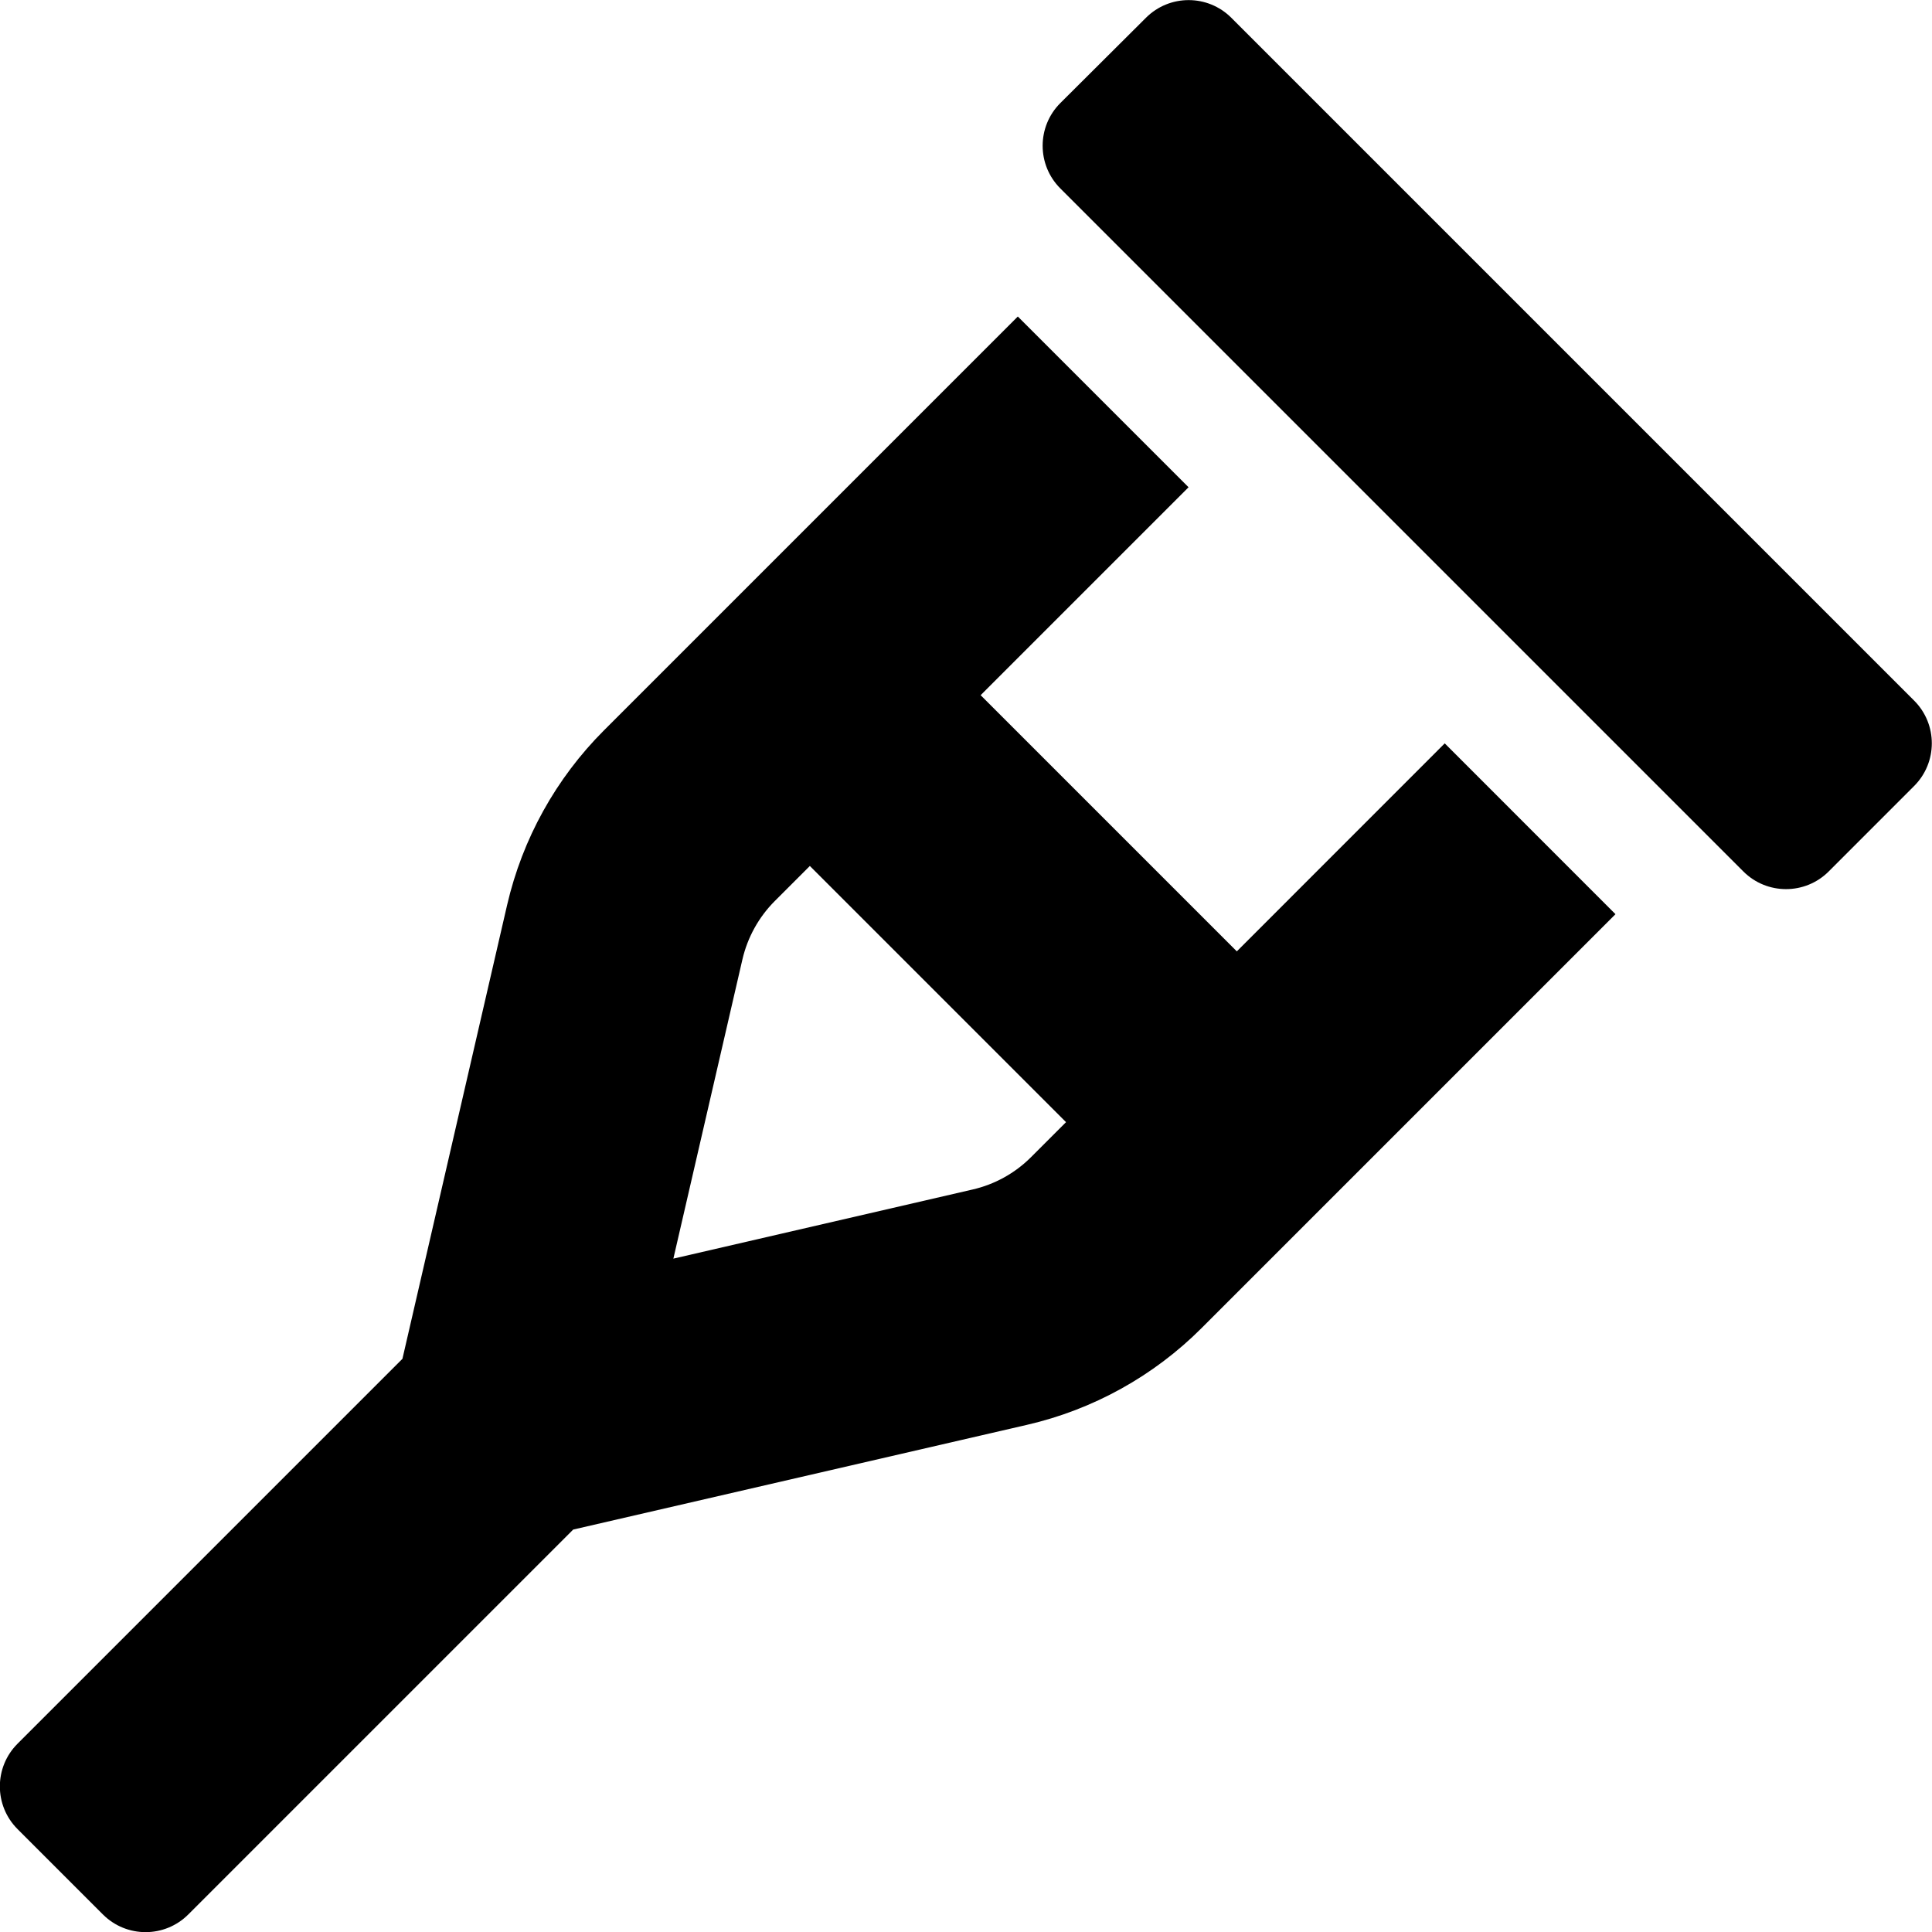
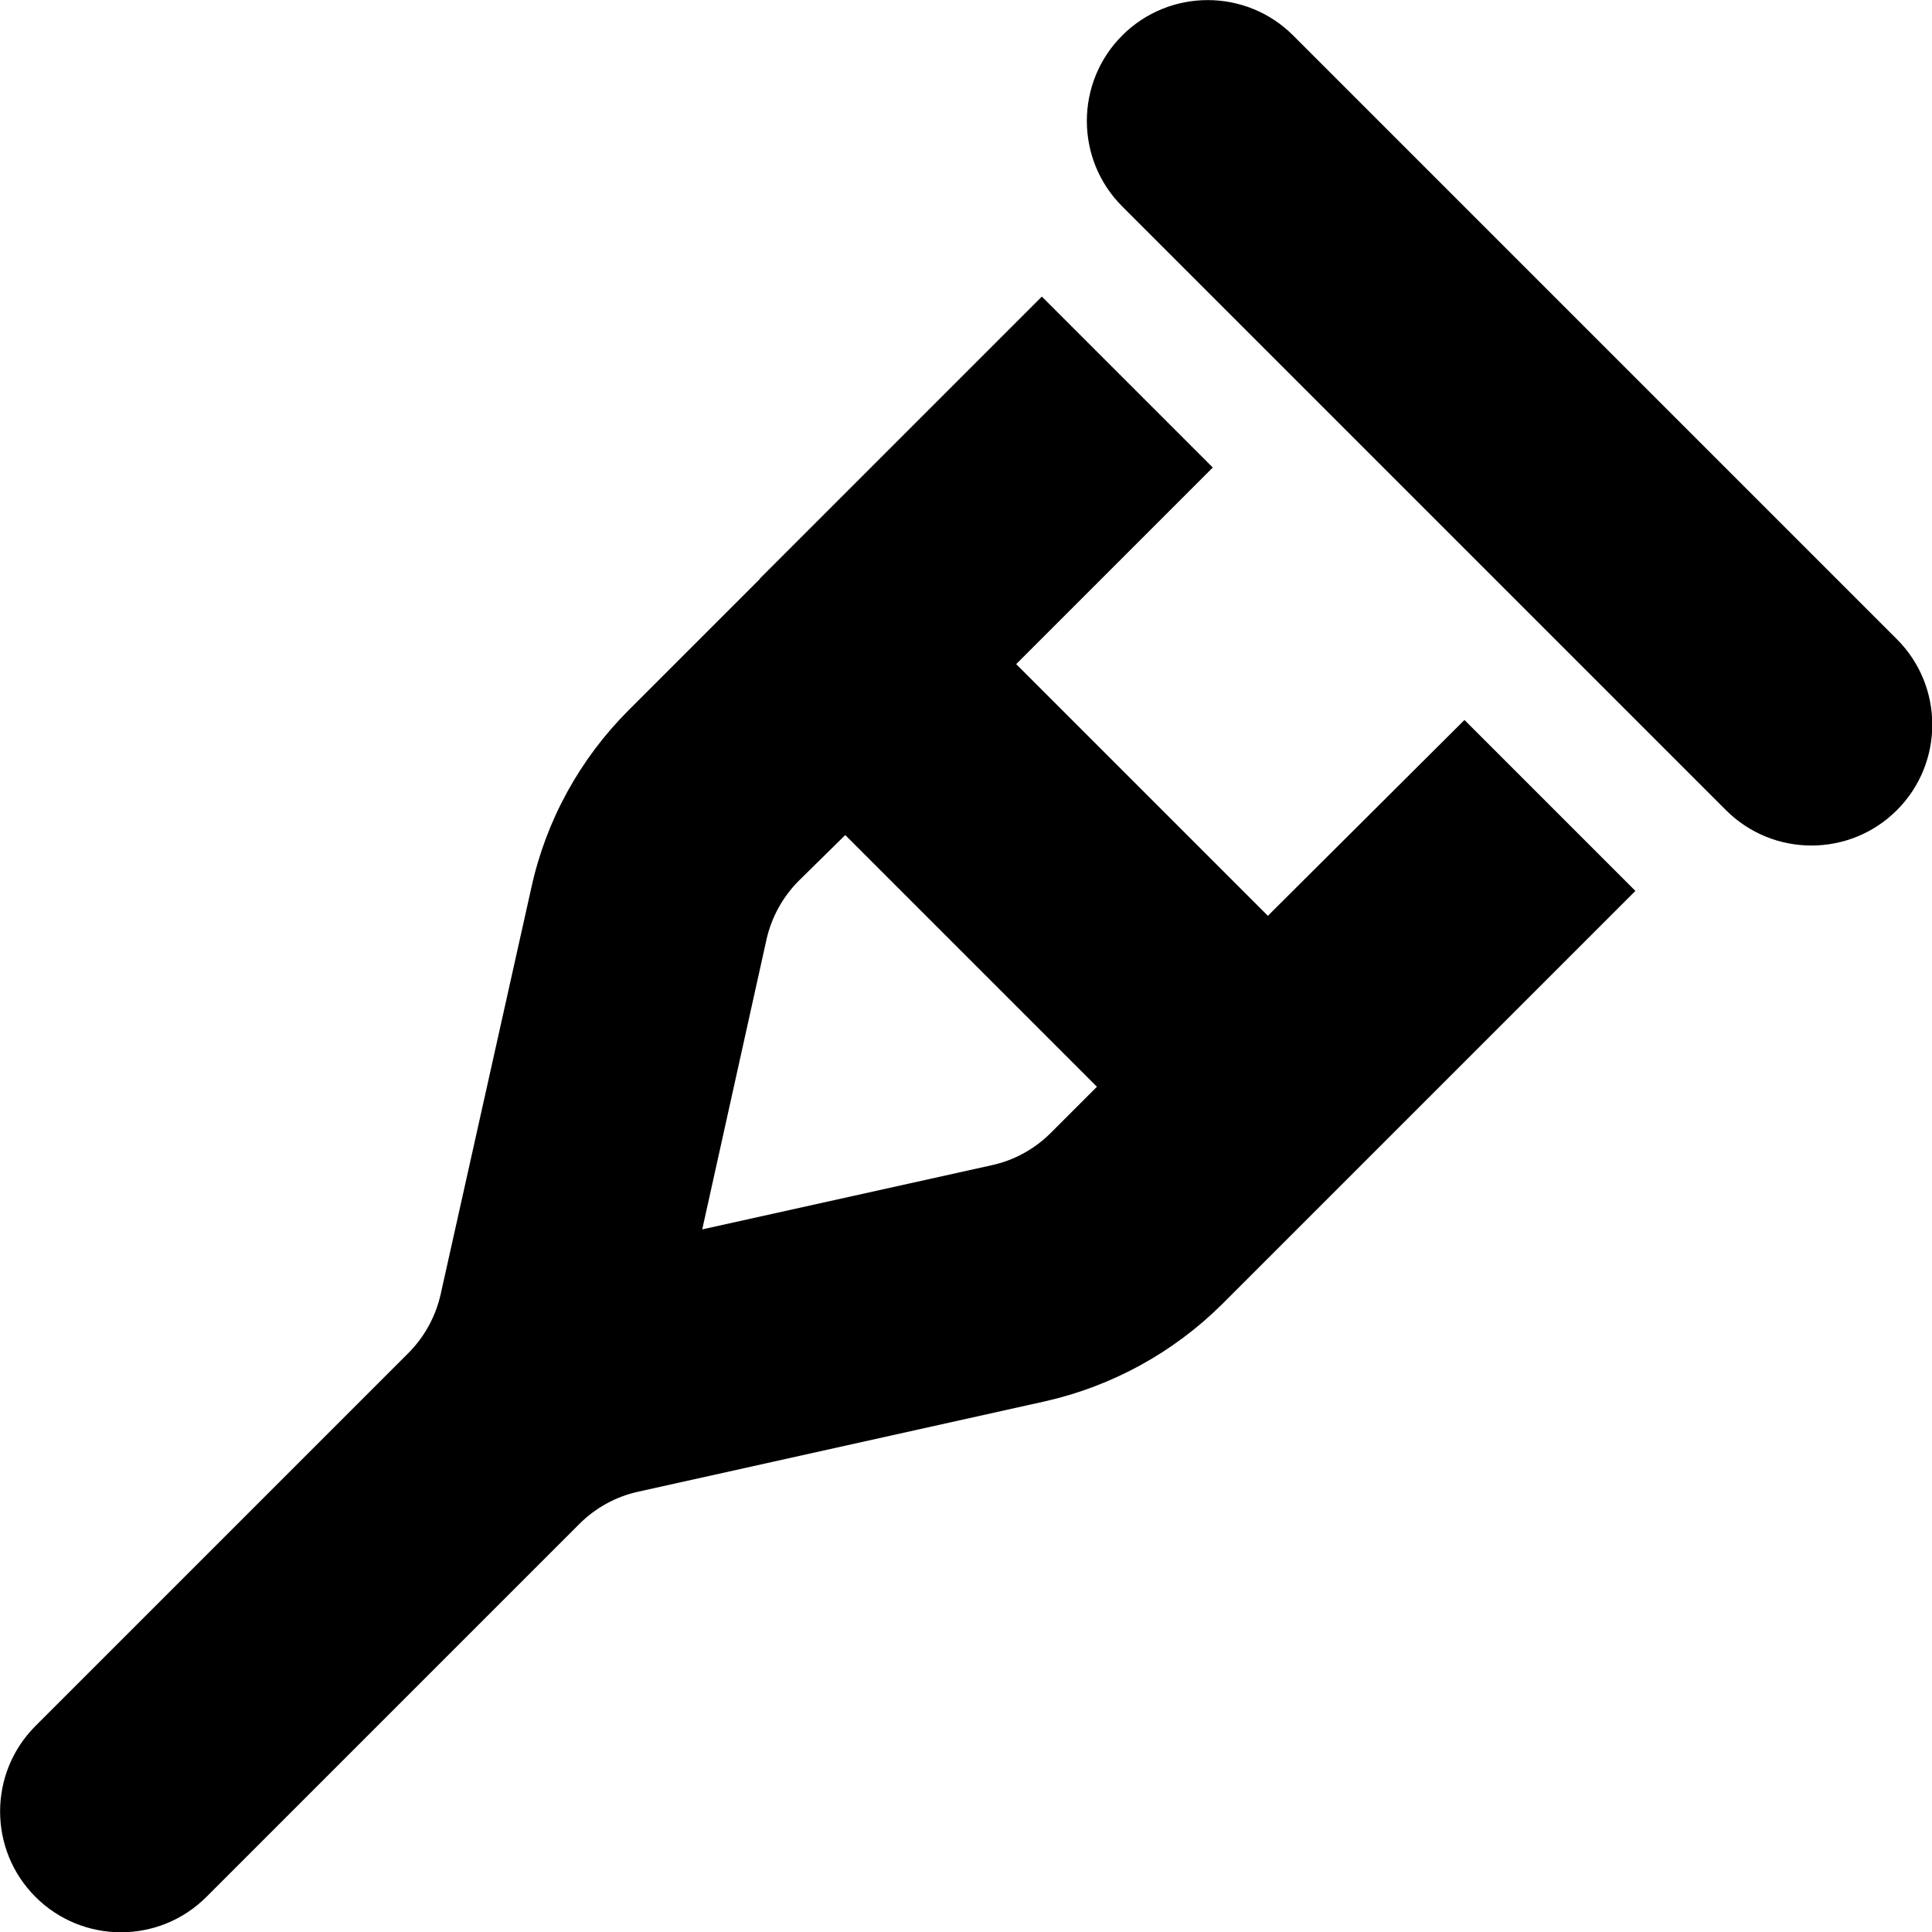
- <svg xmlns="http://www.w3.org/2000/svg" viewBox="0 0 512 512">
-   <path d="M507.31 185.71l-181-181a16 16 0 0 0-22.62 0L281 27.31a16 16 0 0 0 0 22.63l181 181a16 16 0 0 0 22.63 0l22.62-22.63a16 16 0 0 0 .06-22.6zm-179.54 66.41l-67.89-67.89 55.1-55.1-45.25-45.25-109.67 109.67a96.08 96.08 0 0 0-25.67 46.29L106.65 360.1l-102 102a16 16 0 0 0 0 22.63l22.62 22.62a16 16 0 0 0 22.63 0l102-102 120.25-27.75a95.88 95.88 0 0 0 46.29-25.65l109.68-109.68L382.87 197zm-54.57 54.57a32 32 0 0 1-15.45 8.54l-79.3 18.32 18.3-79.3a32.22 32.22 0 0 1 8.56-15.45l9.31-9.31 67.89 67.89z" />
+ <svg xmlns="http://www.w3.org/2000/svg" aria-hidden="true" focusable="false" data-prefix="fas" data-icon="crutch" class="svg-inline--fa fa-crutch" role="img" viewBox="0 0 512 512">
+   <path fill="currentColor" d="M297.4 9.4c-12.5 12.5-12.5 32.8 0 45.3l160 160c12.5 12.5 32.8 12.5 45.3 0s12.5-32.8 0-45.3l-160-160c-12.5-12.5-32.8-12.5-45.3 0zm-96 144l-34.8 34.8c-12.9 12.9-21.9 29.2-25.8 47.1L116.8 342.9c-1.3 5.9-4.3 11.4-8.6 15.7L9.4 457.4c-12.5 12.5-12.5 32.8 0 45.3s32.8 12.5 45.3 0l98.8-98.8c4.3-4.3 9.7-7.3 15.7-8.6l107.6-23.9c17.8-4 34.1-12.9 47.1-25.8l34.7-34.7c0 0 .1-.1 .1-.1s.1-.1 .1-.1l74.6-74.6-45.3-45.3L336 242.7 269.3 176l52.1-52.1L276.1 78.6l-74.7 74.7zM224 221.3L290.7 288l-12.2 12.2c-4.3 4.3-9.7 7.3-15.7 8.6l-76.7 17 17-76.7c1.3-5.9 4.3-11.4 8.6-15.7L224 221.3z" />
</svg>
